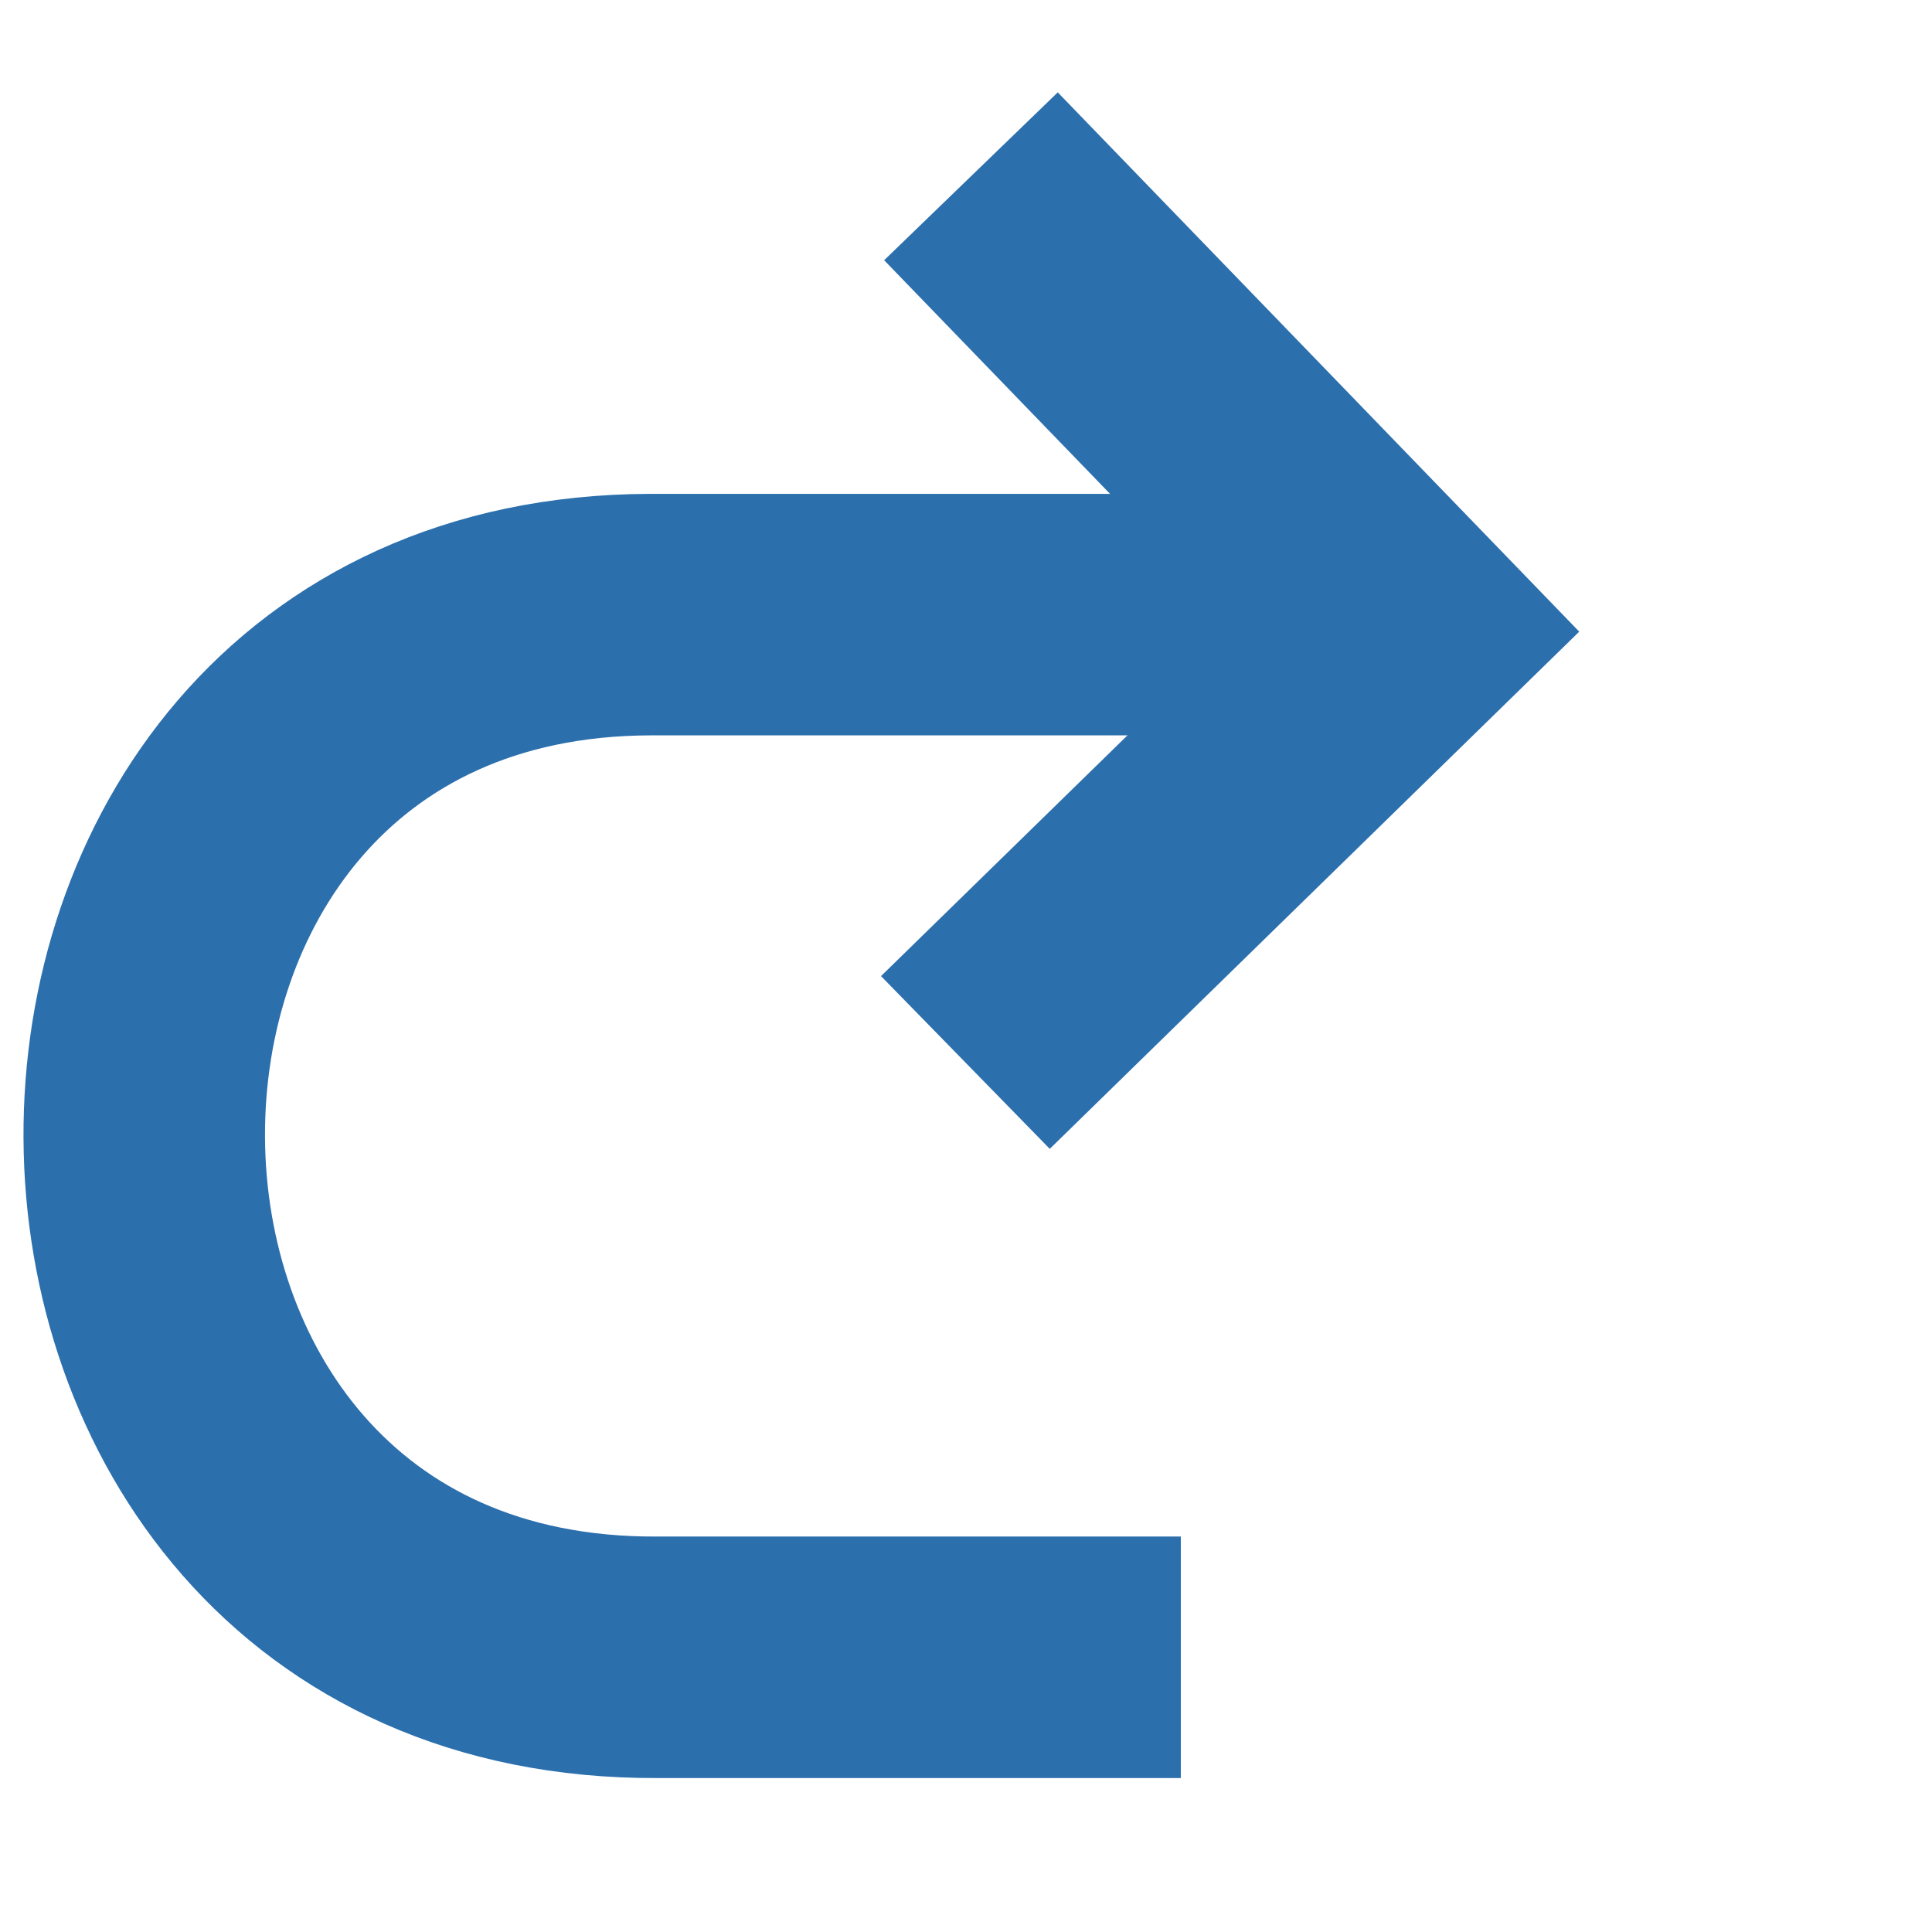
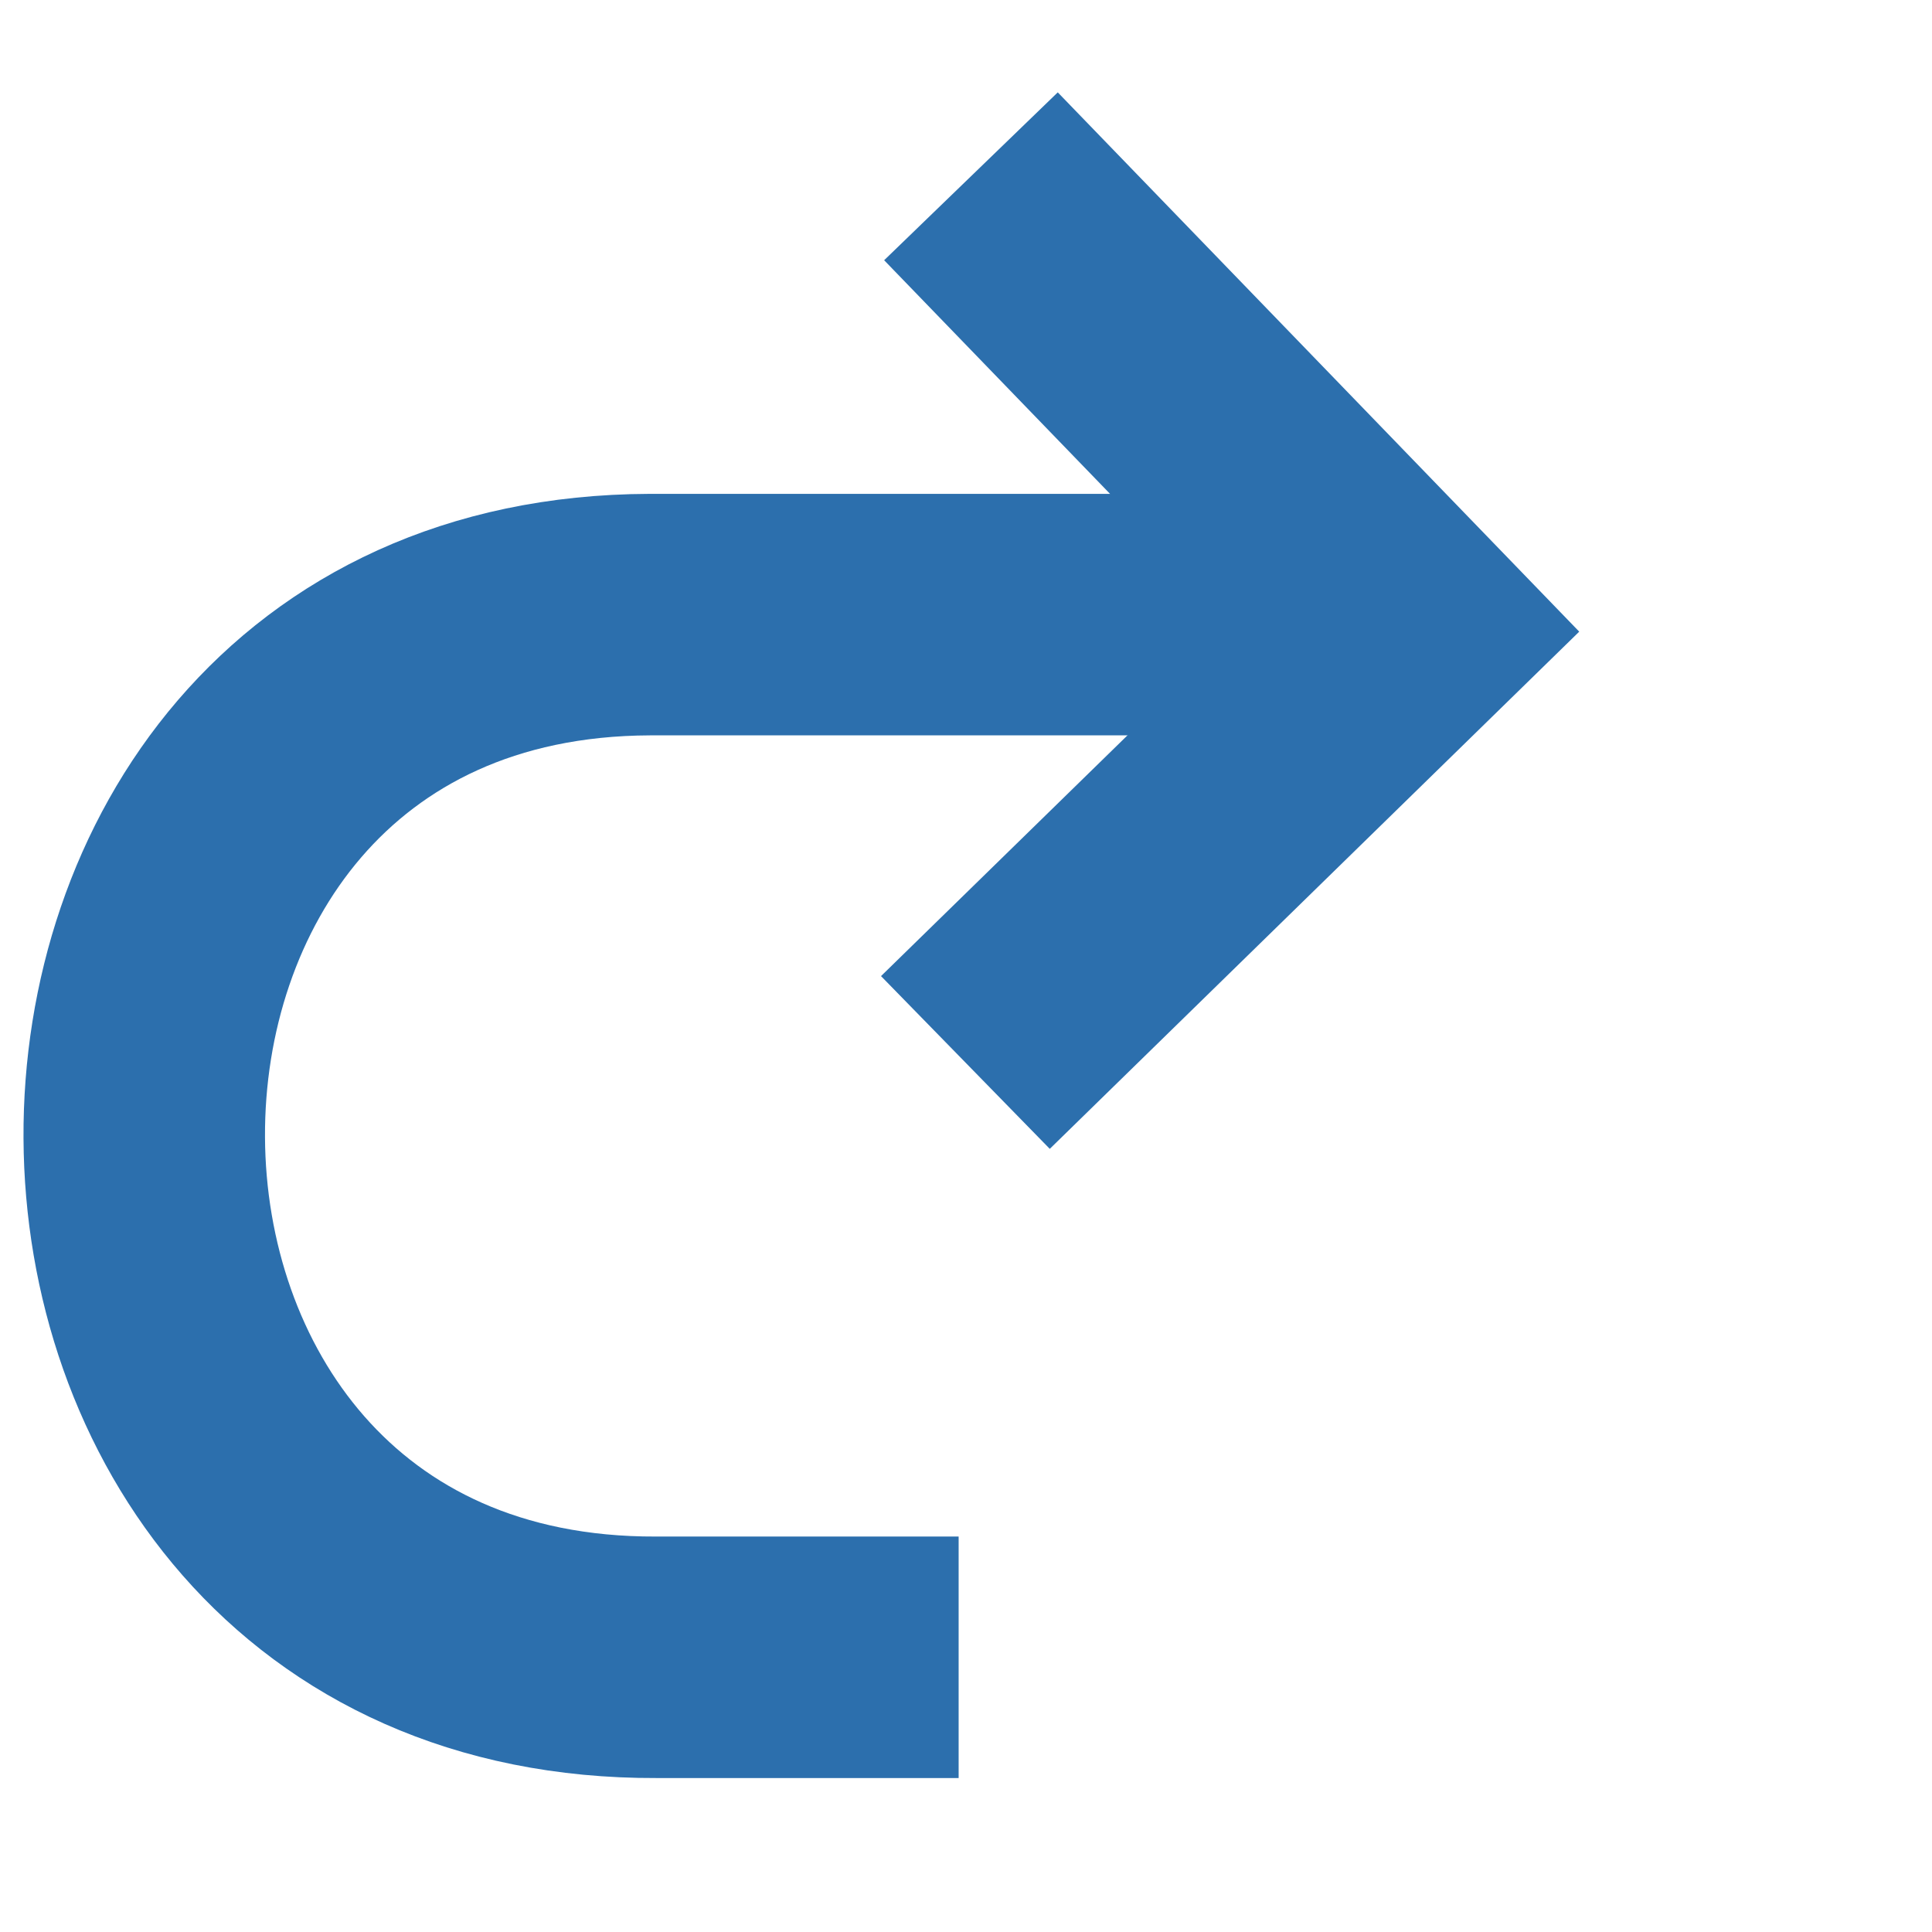
<svg xmlns="http://www.w3.org/2000/svg" width="16px" height="16px" id="svg2985" version="1.1">
  <defs id="defs2987" />
  <g id="layer1">
    <path style="fill:none;stroke:#2c6fad;stroke-width:2;stroke-linecap:butt;stroke-linejoin:miter;stroke-miterlimit:2;stroke-opacity:1;stroke-dasharray:none" d="M 8.041,1.46 11.668,5.211 7.995,8.799" id="path2995" />
-     <path style="fill:none;stroke:#2c6fad;stroke-width:2;stroke-linecap:square;stroke-linejoin:miter;stroke-miterlimit:2;stroke-opacity:1;stroke-dasharray:none" d="m 9.646,5.09 -4.266,-6e-7 c -5.607,0.019 -5.573,8.657 0.057,8.635 l 3.342,5e-6" id="path2997" />
+     <path style="fill:none;stroke:#2c6fad;stroke-width:2;stroke-linecap:square;stroke-linejoin:miter;stroke-miterlimit:2;stroke-opacity:1;stroke-dasharray:none" d="m 9.646,5.09 -4.266,-6e-7 c -5.607,0.019 -5.573,8.657 0.057,8.635 l 1.502,5e-6" id="path2997" />
  </g>
</svg>
